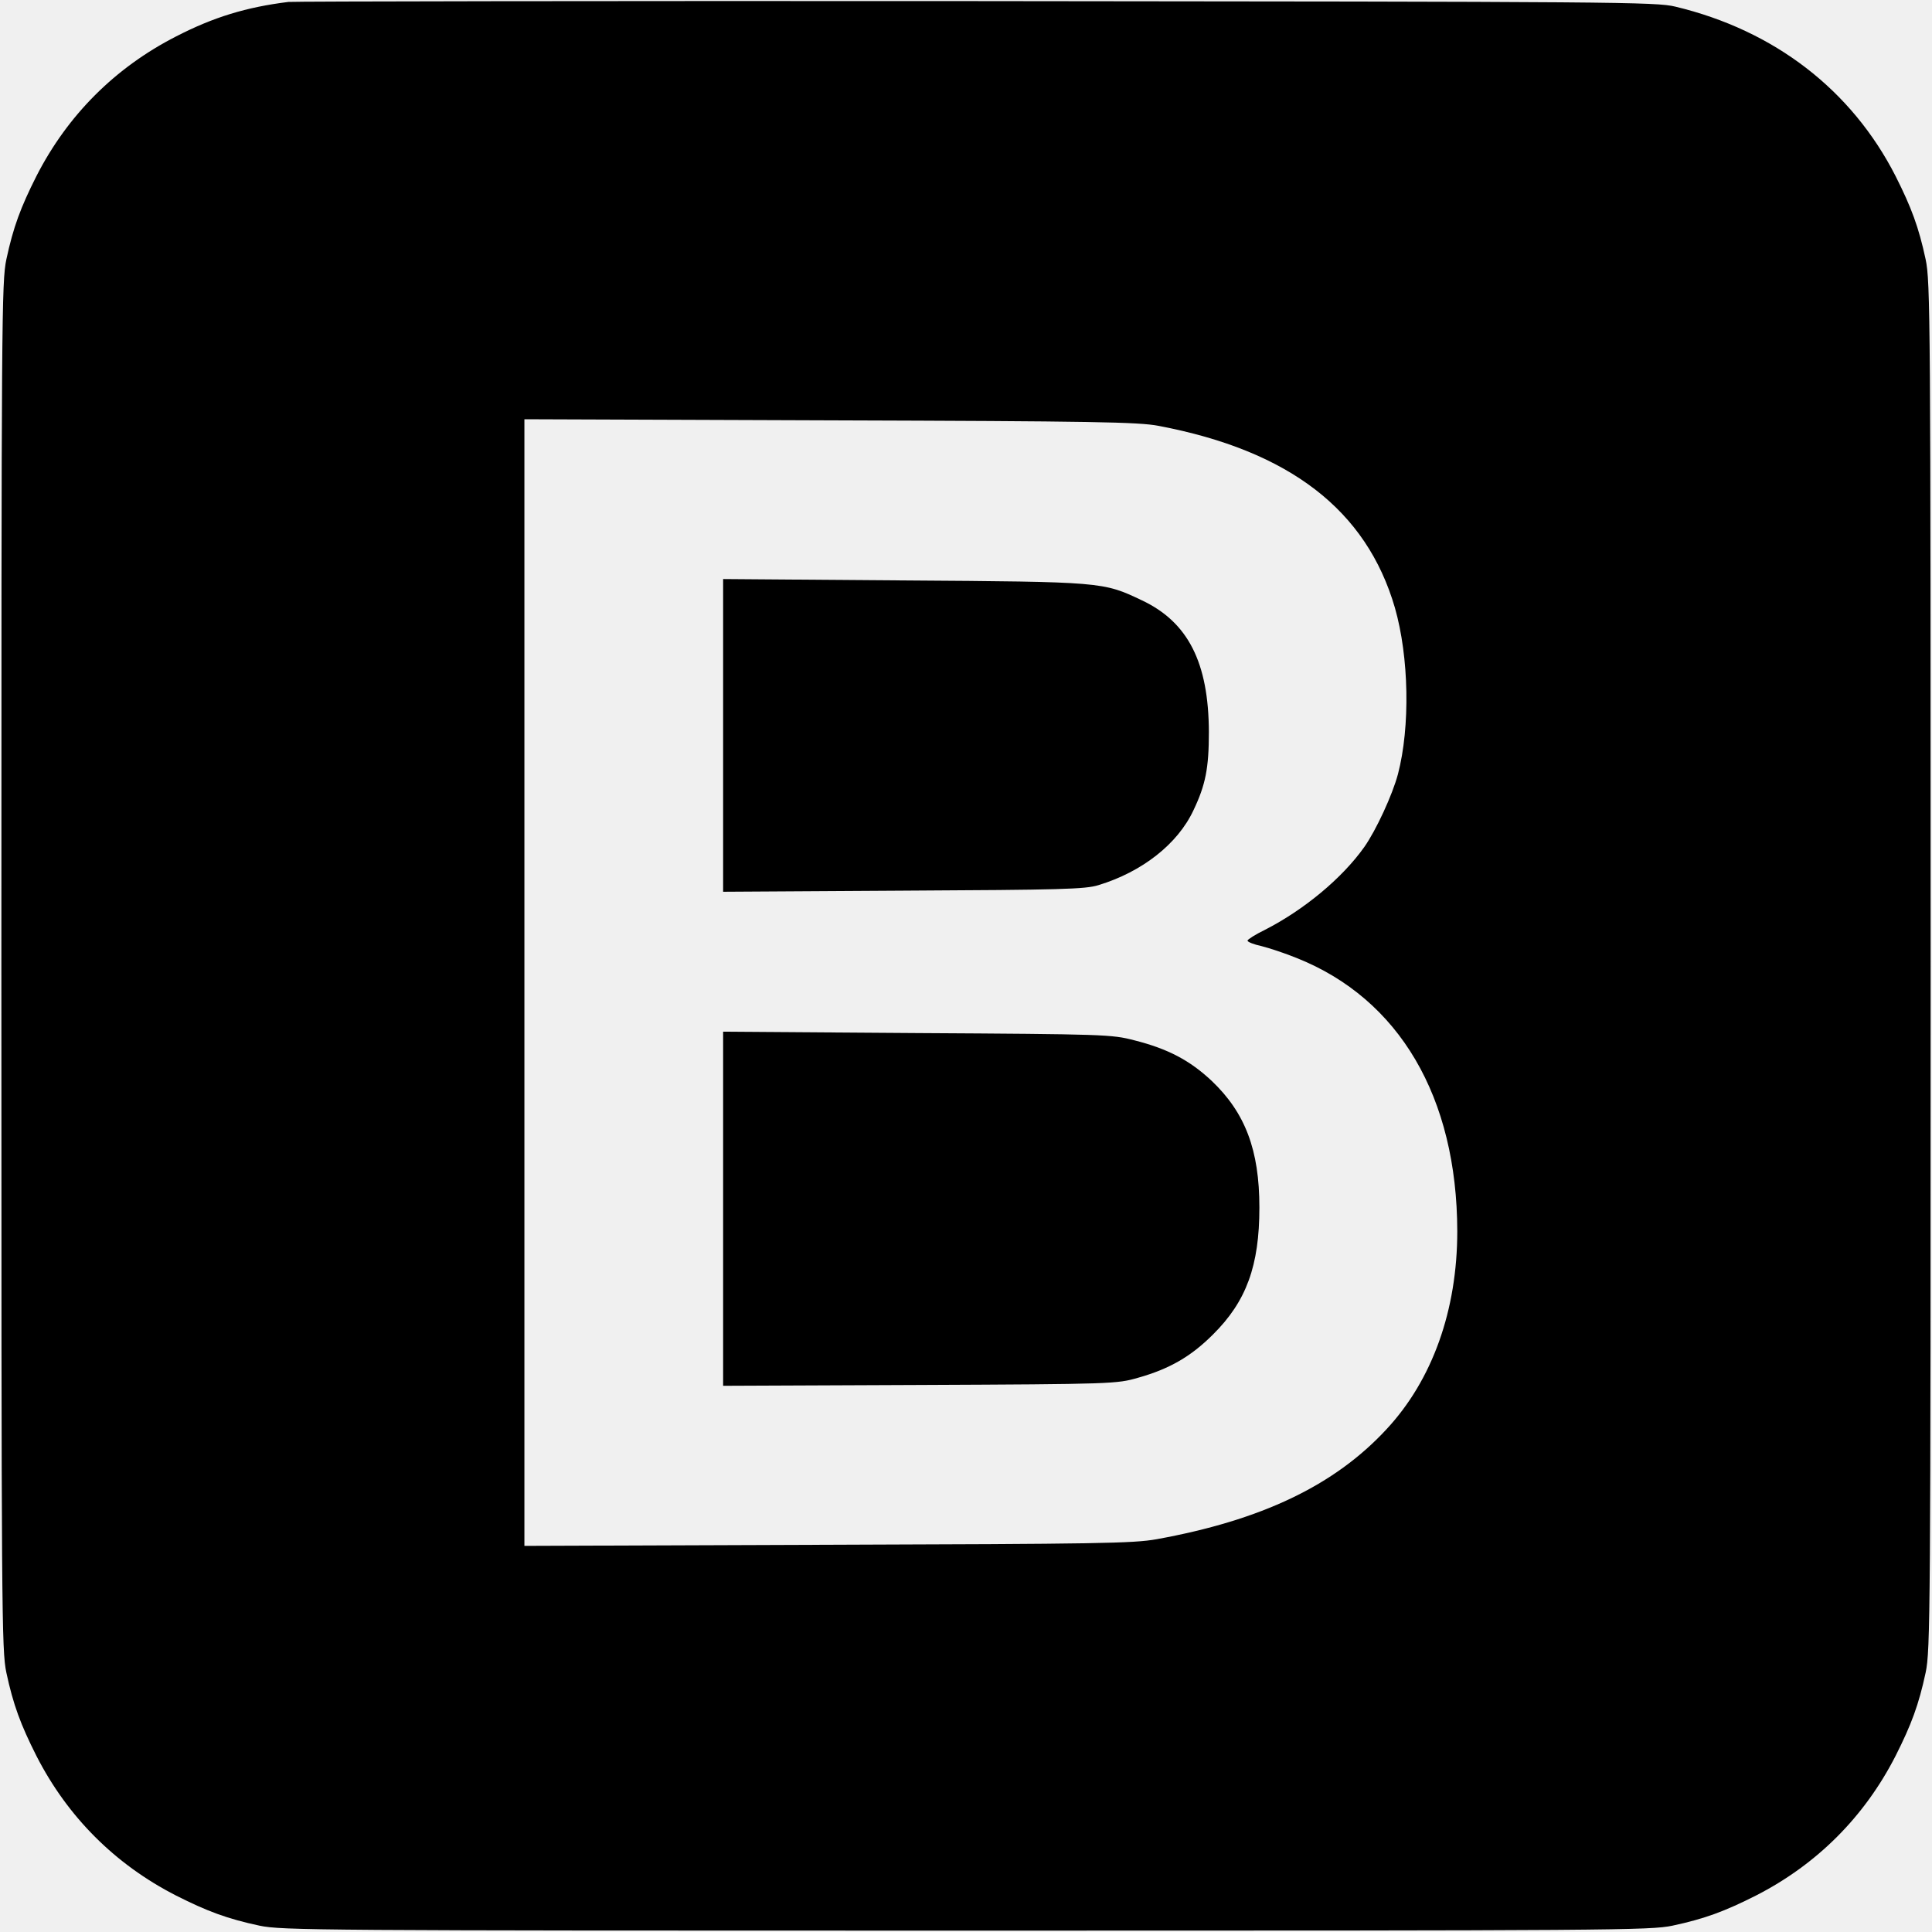
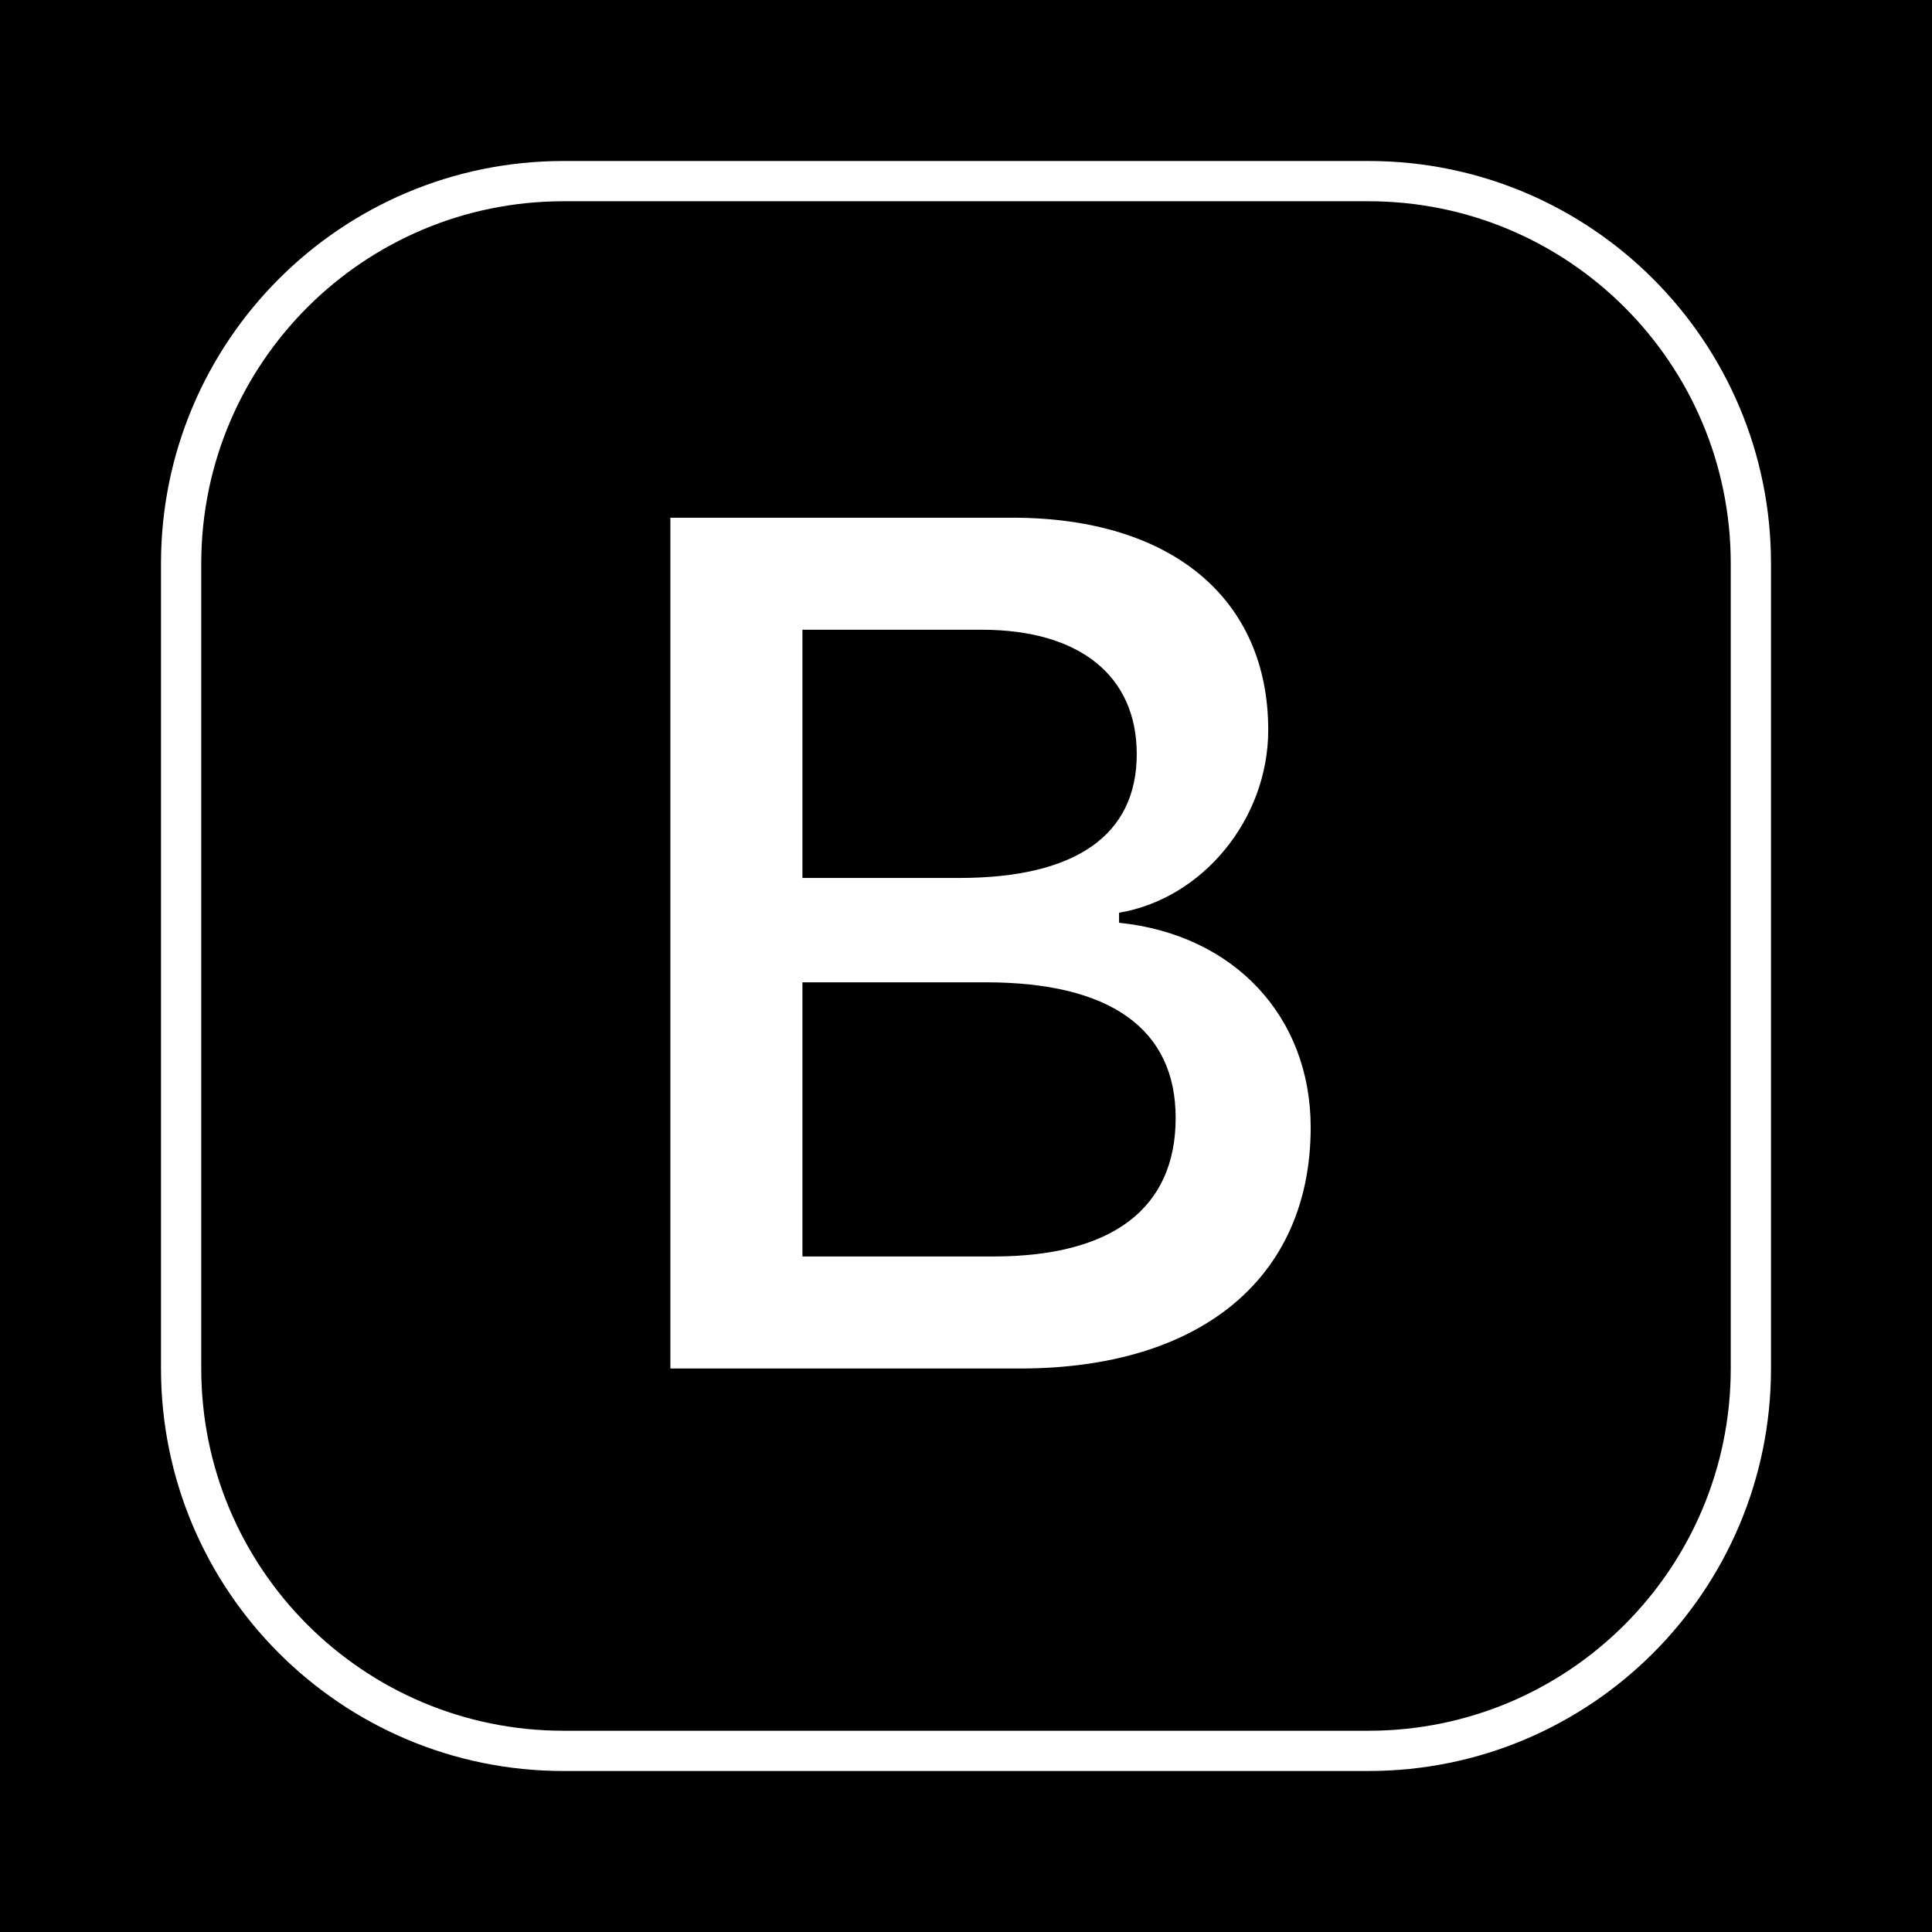
- <svg xmlns="http://www.w3.org/2000/svg" width="933.333" height="933.333" version="1" viewBox="0 0 700 700">
-   <path d="M104.5.7C89.2 2.6 77.4 6.2 63.8 13.2 41.7 24.5 24.5 41.7 13.2 63.8 7.5 75.1 4.8 82.3 2.3 94 .6 102.1.5 114.3.5 350s.1 247.9 1.8 256c2.5 11.7 5.2 18.9 10.9 30.2 11.3 22.1 28.5 39.3 50.6 50.6 11.3 5.7 18.5 8.4 30.2 10.9 8.1 1.7 20.3 1.8 256 1.8s247.9-.1 256-1.8c11.7-2.5 18.9-5.2 30.2-10.9 22.1-11.3 39.3-28.5 50.6-50.6 5.7-11.3 8.4-18.5 10.9-30.2 1.7-8.1 1.8-20.3 1.8-256s-.1-247.9-1.8-256c-2.5-11.7-5.2-18.9-10.9-30.2C670.9 32.6 642.9 11 607 2.4 599.9.7 587.2.6 353.5.4 218.2.3 106.2.5 104.5.7zm315.3 153.6c47.4 9 75.3 30.5 85.6 65.9 5.1 17.8 5.6 43.1 1.1 60.3-2 7.5-7.9 20.3-12.2 26.4-8 11.3-21.9 22.8-36 30-3.5 1.7-6.3 3.5-6.3 3.9 0 .5 2.3 1.4 5.1 2 2.8.7 8.5 2.6 12.7 4.3 37.2 14.8 58.1 50.4 58.2 99 0 28.6-9 53.9-25.7 71.8-18.8 20.3-45.2 32.9-83.3 39.8-8.5 1.5-20.9 1.7-119.2 2l-109.8.4V151.9l110.8.4c95.5.3 111.8.6 119 2z" />
-   <path d="M262 266.5v56.6l65.3-.4c57.2-.3 65.9-.5 70.7-2 15.8-4.8 28.7-14.9 34.4-27.1 4.4-9.2 5.6-15.3 5.6-28.4-.1-25.1-7.5-39.8-24.3-47.7-14.1-6.7-14.2-6.7-86.4-7.2l-65.3-.5v56.7zm0 171.5v64.1l71.3-.3c69.8-.3 71.4-.4 79-2.6 11.4-3.2 19.2-7.7 27.2-15.7 12.1-12 16.8-24.9 16.8-46 0-20.8-5.1-34.3-17.3-45.9-7.9-7.4-15.8-11.6-28.1-14.7-8.1-2.1-10.5-2.2-78.6-2.6l-70.3-.5V438z" />
+ <svg xmlns="http://www.w3.org/2000/svg" width="192" height="192" viewBox="0 0 192 192" fill="none">
+   <g style="mix-blend-mode:multiply">
+     <rect width="192" height="192" fill="black" />
+   </g>
+   <path fill-rule="evenodd" clip-rule="evenodd" d="M136 20H56C36.118 20 20 36.118 20 56V136C20 155.882 36.118 172 56 172H136C155.882 172 172 155.882 172 136V56C172 36.118 155.882 20 136 20ZM56 16C33.909 16 16 33.909 16 56V136C16 158.091 33.909 176 56 176H136C158.091 176 176 158.091 176 136V56C176 33.909 158.091 16 136 16H56Z" fill="white" />
+   <path fill-rule="evenodd" clip-rule="evenodd" d="M101.367 136H66.621V51.449H100.605C116.484 51.449 126.035 59.535 126.035 72.543C126.035 81.391 119.531 89.301 111.211 90.707V91.703C122.636 92.875 130.254 101.02 130.254 112.035C130.254 126.918 119.414 136 101.367 136ZM79.746 62.582V87.25H95.332C106.933 87.25 112.968 82.973 112.968 74.945C112.968 67.152 107.285 62.582 97.558 62.582H79.746ZM98.73 124.867H79.746V97.621H97.968C110.332 97.621 116.836 102.25 116.836 111.098C116.836 120.062 110.566 124.867 98.73 124.867Z" fill="white" />
</svg>
